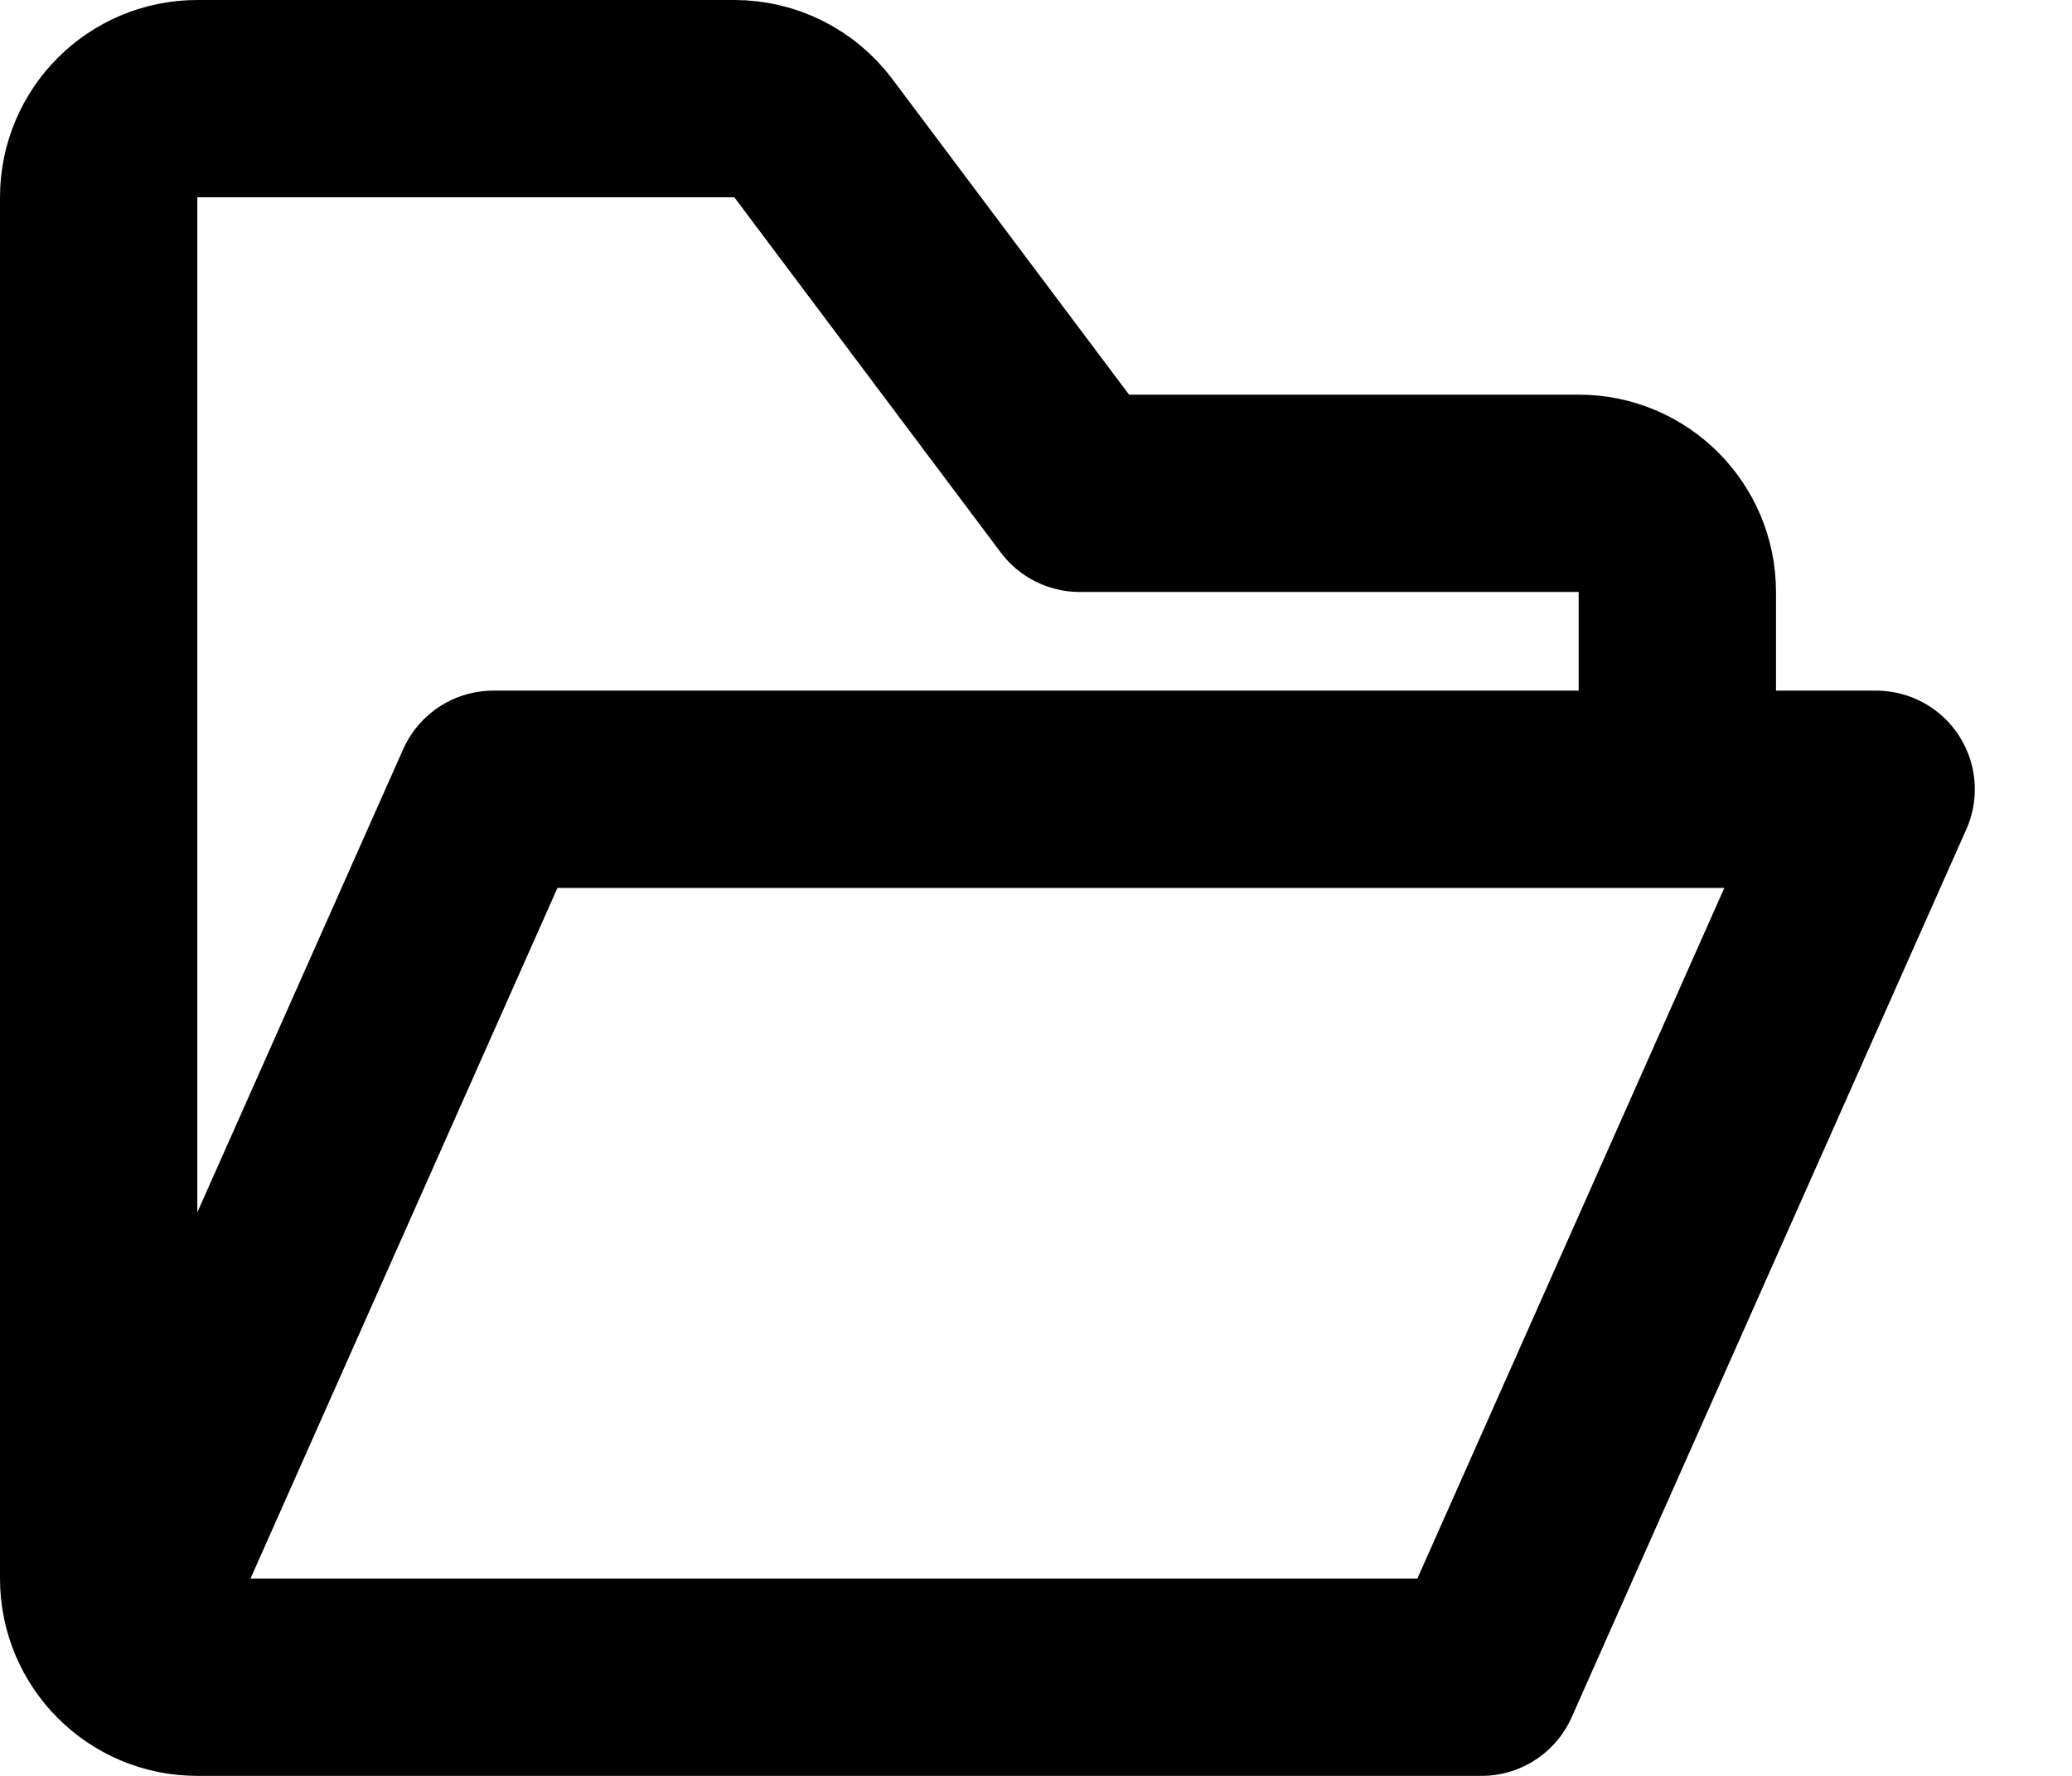
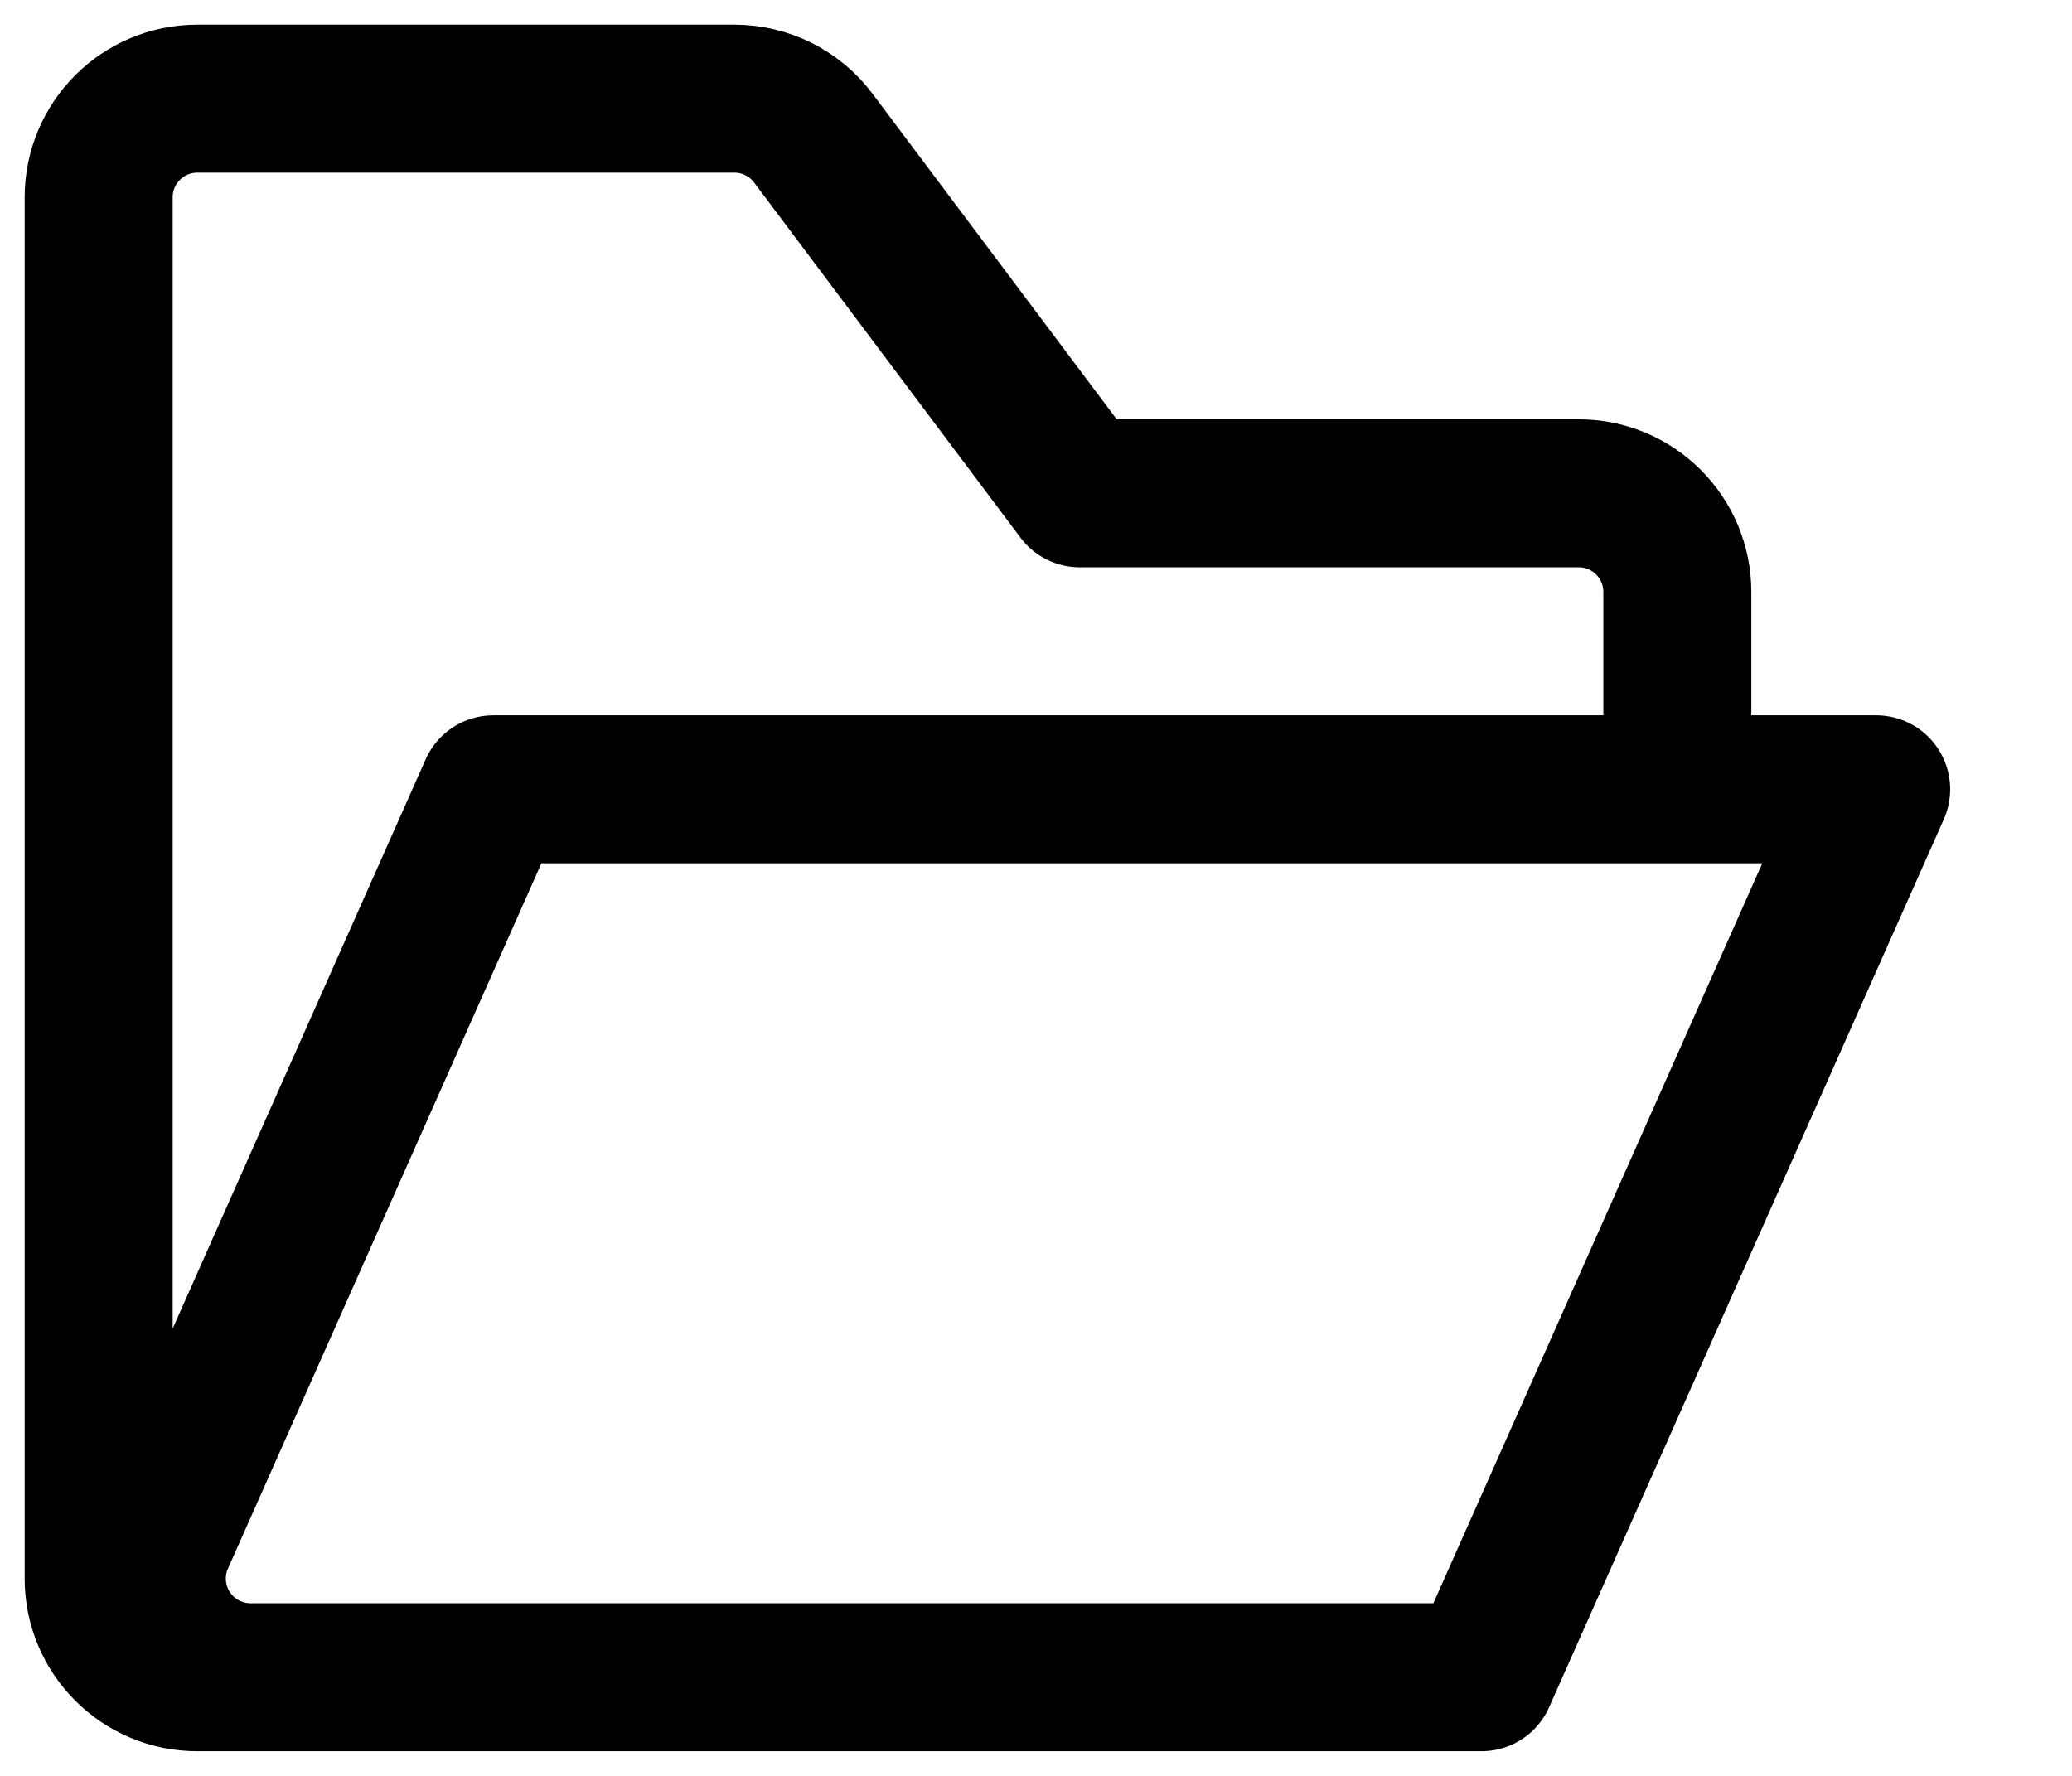
<svg xmlns="http://www.w3.org/2000/svg" class="w-6 h-6 text-gray-800 dark:text-white" aria-hidden="true" fill="none" viewBox="0 0 21 18">
-   <path stroke="currentColor" stroke-linecap="round" stroke-linejoin="round" stroke-width="2" d="M2.539 17h12.476l4-9H5m-2.461 9a1 1 0 0 1-.914-1.406L5 8m-2.461 9H2a1 1 0 0 1-1-1V2a1 1 0 0 1 1-1h5.443a1 1 0 0 1 .8.4l2.7 3.6H16a1 1 0 0 1 1 1v2H5" />
+   <path stroke="currentColor" stroke-linecap="round" stroke-linejoin="round" stroke-width="1.5" d="M2.539 17h12.476l4-9H5m-2.461 9a1 1 0 0 1-.914-1.406L5 8m-2.461 9H2a1 1 0 0 1-1-1V2a1 1 0 0 1 1-1h5.443a1 1 0 0 1 .8.4l2.7 3.6H16a1 1 0 0 1 1 1v2H5" />
</svg>
